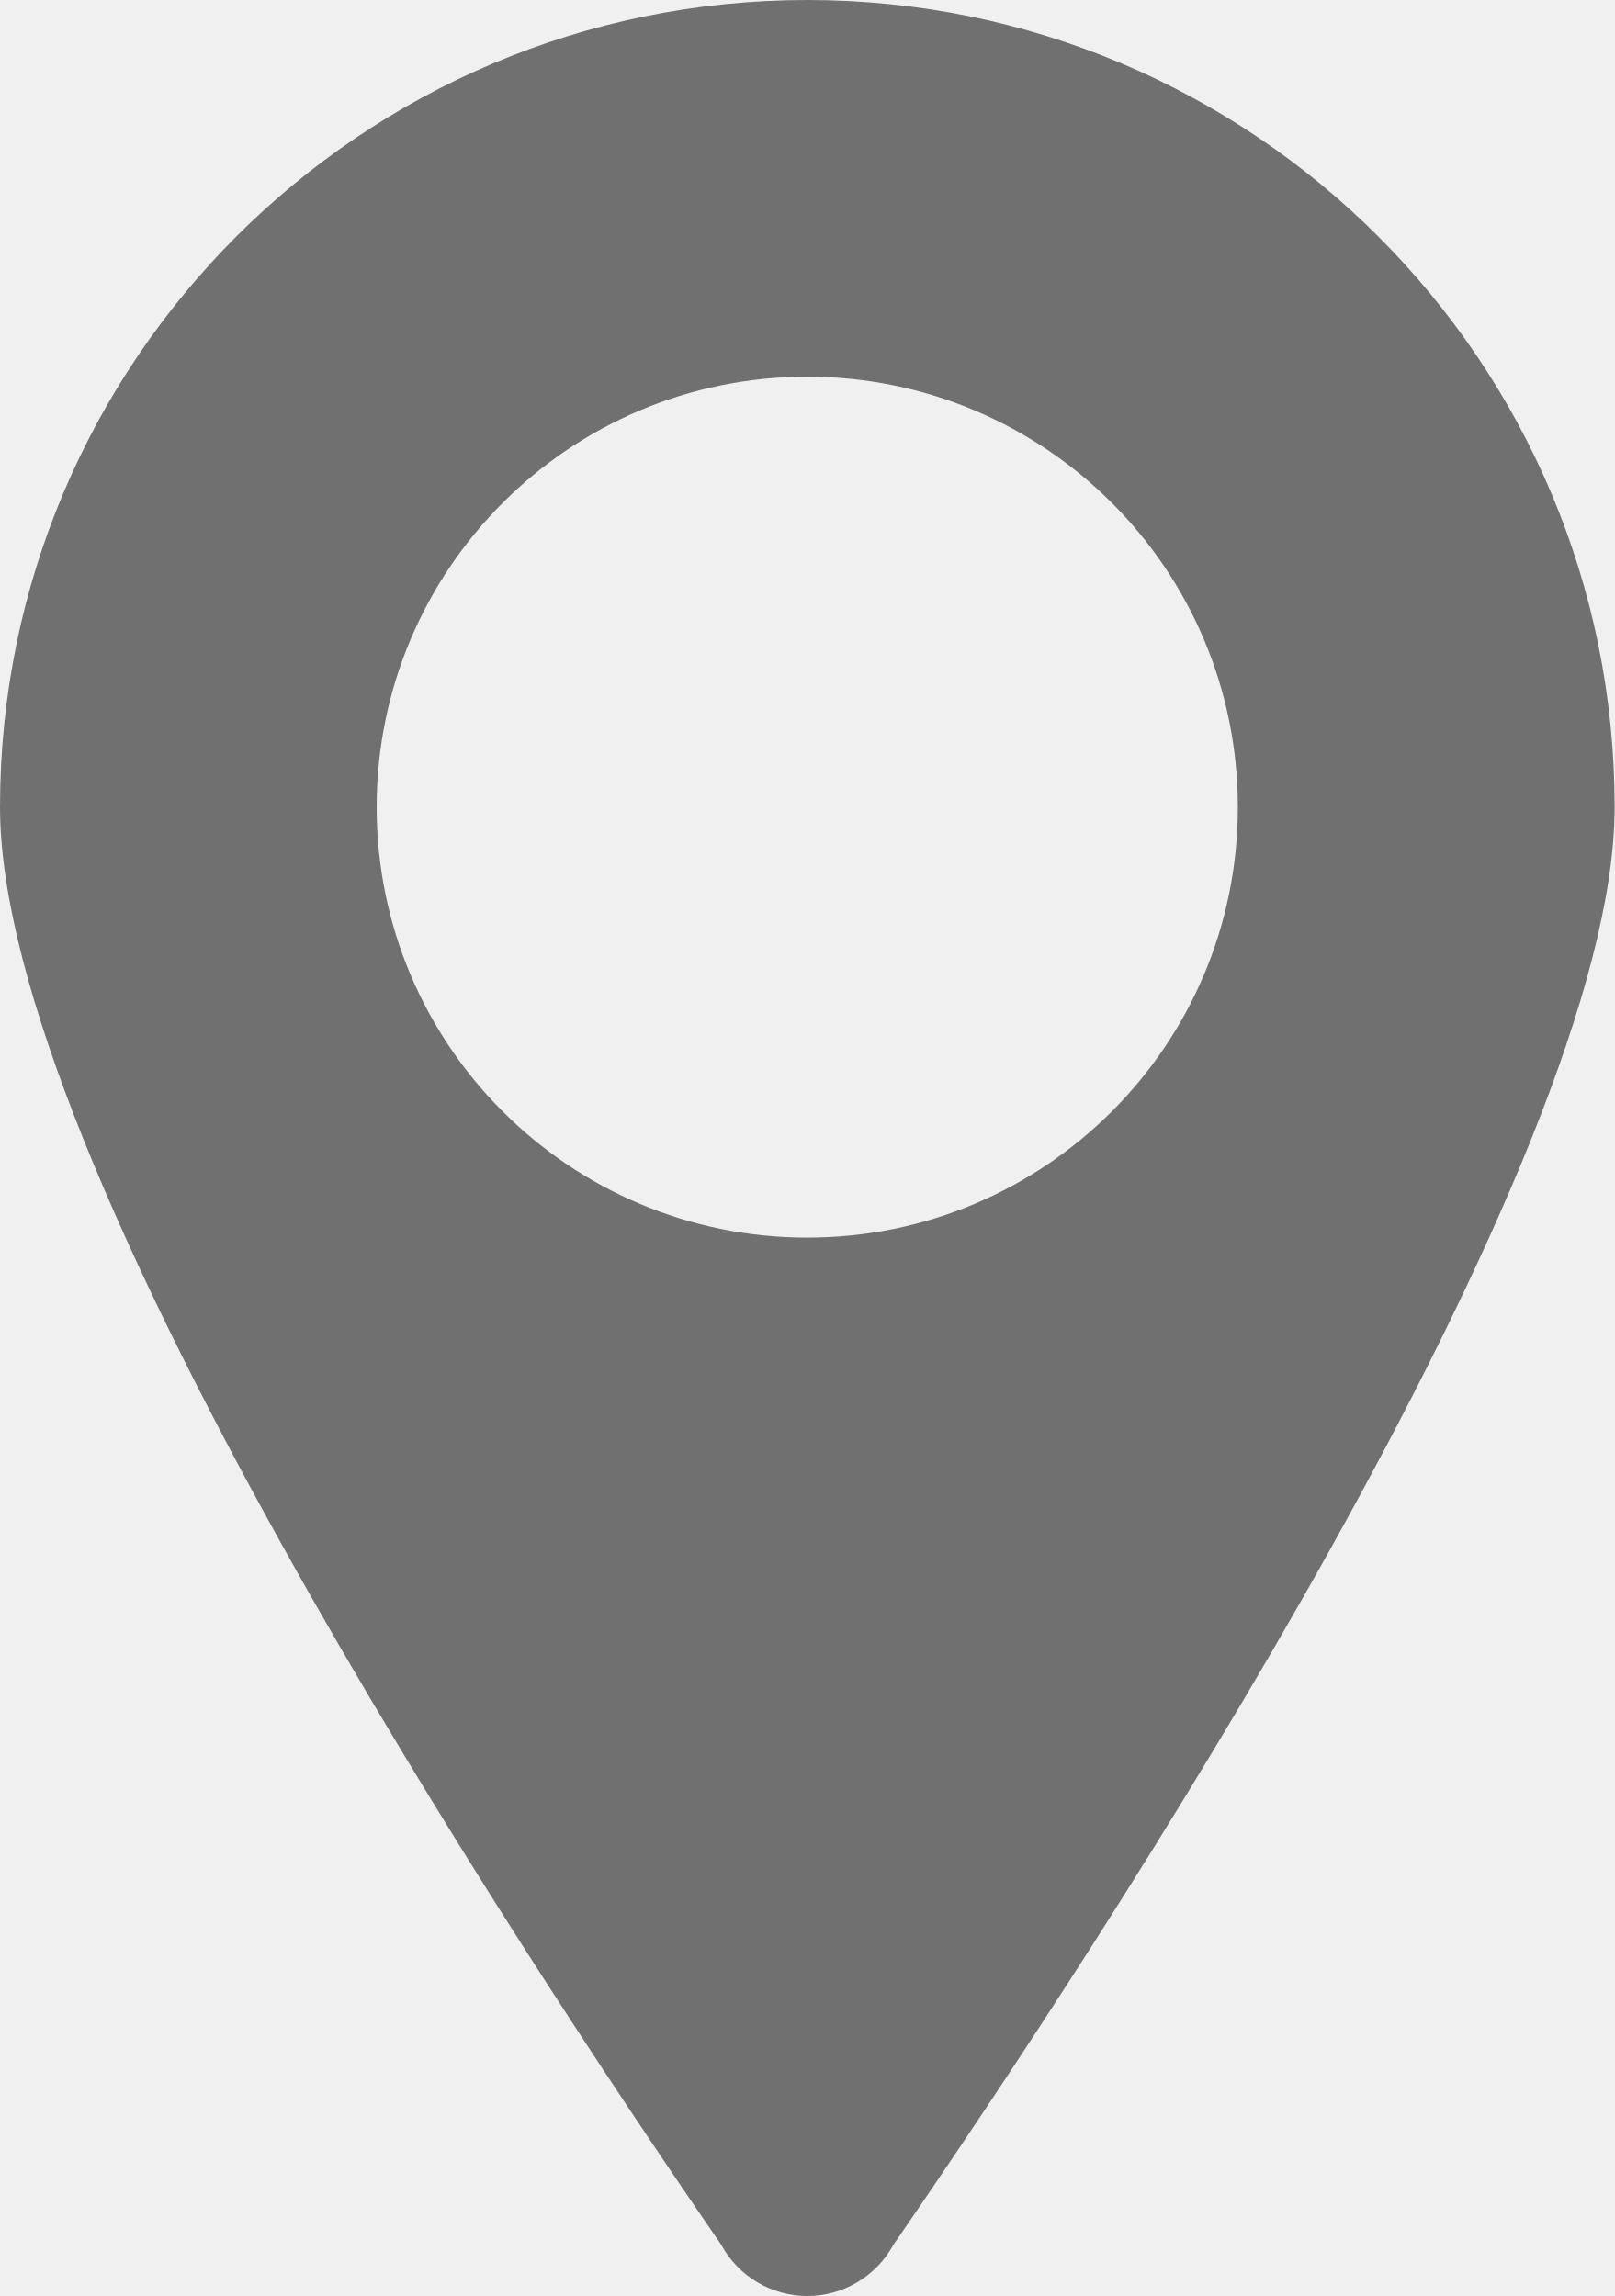
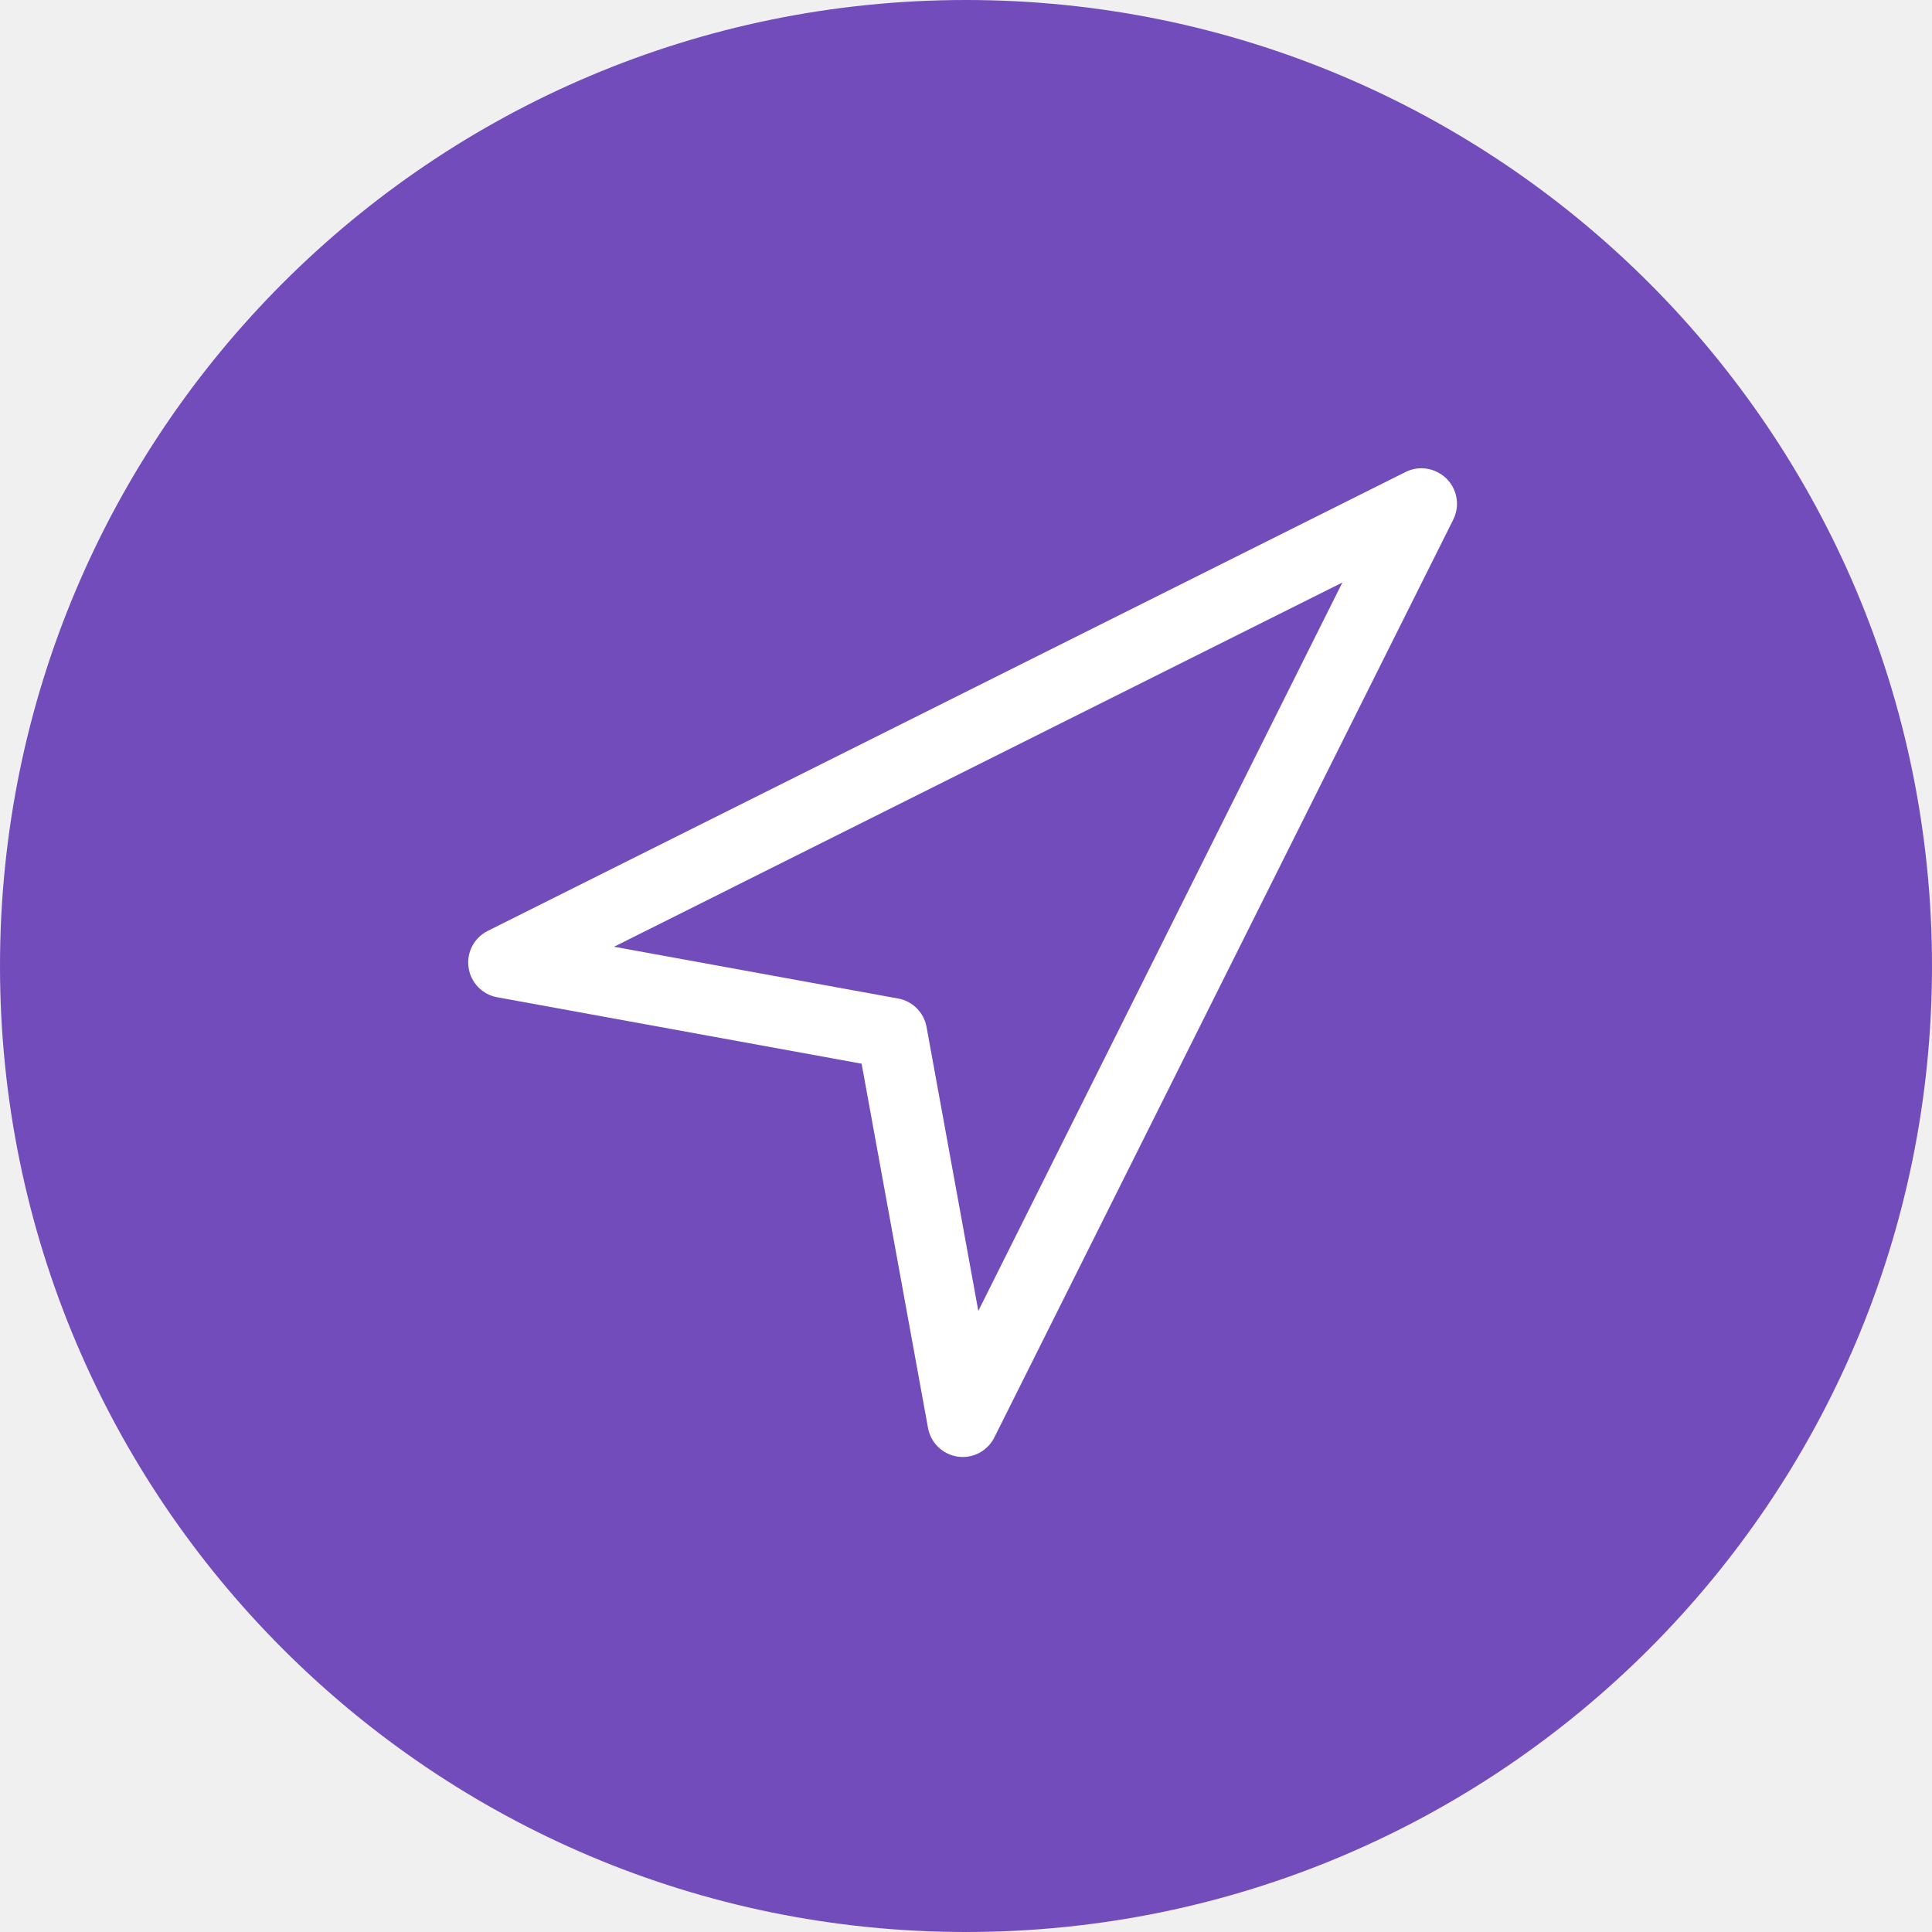
- <svg xmlns="http://www.w3.org/2000/svg" width="13.627" height="19.383" viewBox="0 0 13.627 19.383">
+ <svg xmlns="http://www.w3.org/2000/svg" width="32" height="32" viewBox="0 0 32 32">
  <defs>
-     <style>.a{fill:#707070;}</style>
+     <style>.a{fill:#734cbc;}.b{fill:#fff;}</style>
  </defs>
-   <path class="a" d="M23.813,10.328A6.813,6.813,0,0,0,17,17.142c0,3,4.332,9.59,6.088,12.138a.826.826,0,0,0,1.451,0c1.756-2.548,6.088-9.138,6.088-12.138A6.813,6.813,0,0,0,23.813,10.328Zm0,3.18a3.634,3.634,0,1,1-3.634,3.634A3.634,3.634,0,0,1,23.813,13.508Z" transform="translate(-17 -10.328)" />
+   <g transform="translate(-921 -468)">
+     <rect class="a" width="32" height="32" rx="16" transform="translate(921 468)" />
+     <g transform="translate(928.754 475.756)">
+       <g transform="translate(0.001 0)">
+         <path class="b" d="M16.05.062a.585.585,0,0,0-.524,0h0l-15.2,7.6a.585.585,0,0,0,.157,1.1l6.034,1.1,1.1,6.034a.585.585,0,0,0,.492.474.571.571,0,0,0,.083.006.585.585,0,0,0,.523-.323l7.6-15.2A.585.585,0,0,0,16.05.062Zm-7.6,13.895L7.592,9.251a.585.585,0,0,0-.468-.468L2.416,7.925,14.48,1.892Z" transform="translate(-0.001 0)" />
+       </g>
+     </g>
+   </g>
</svg>
